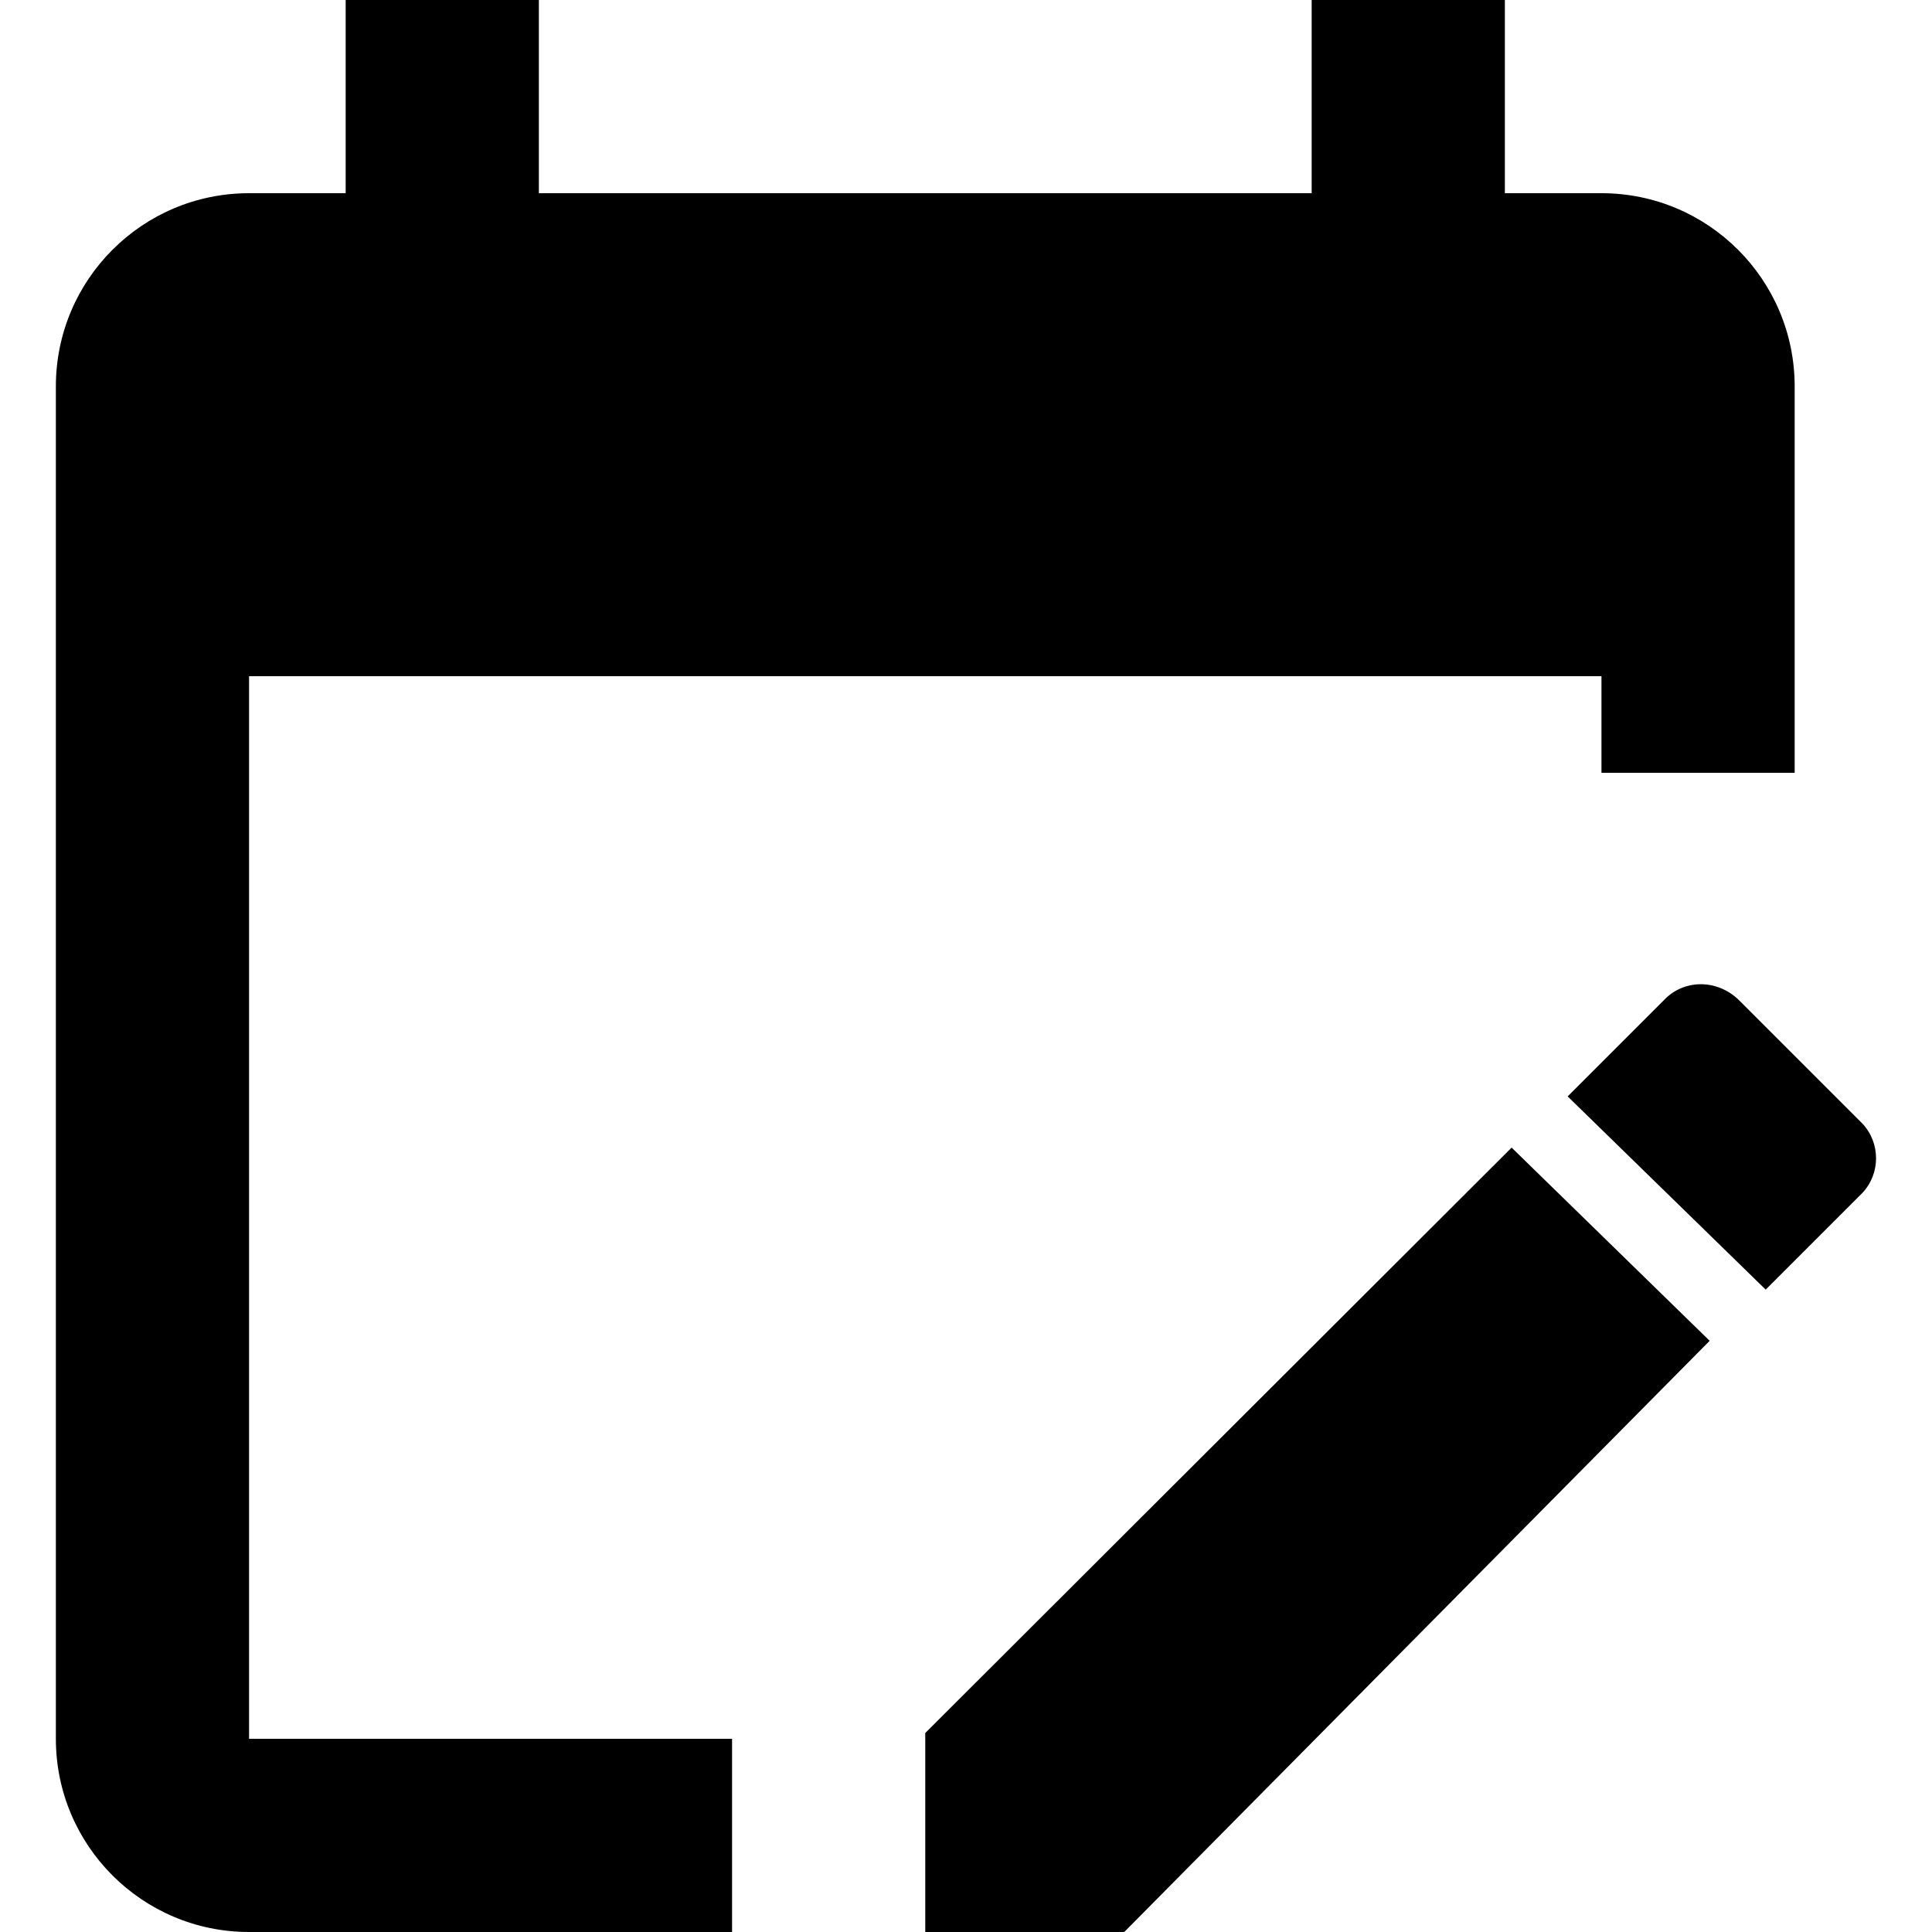
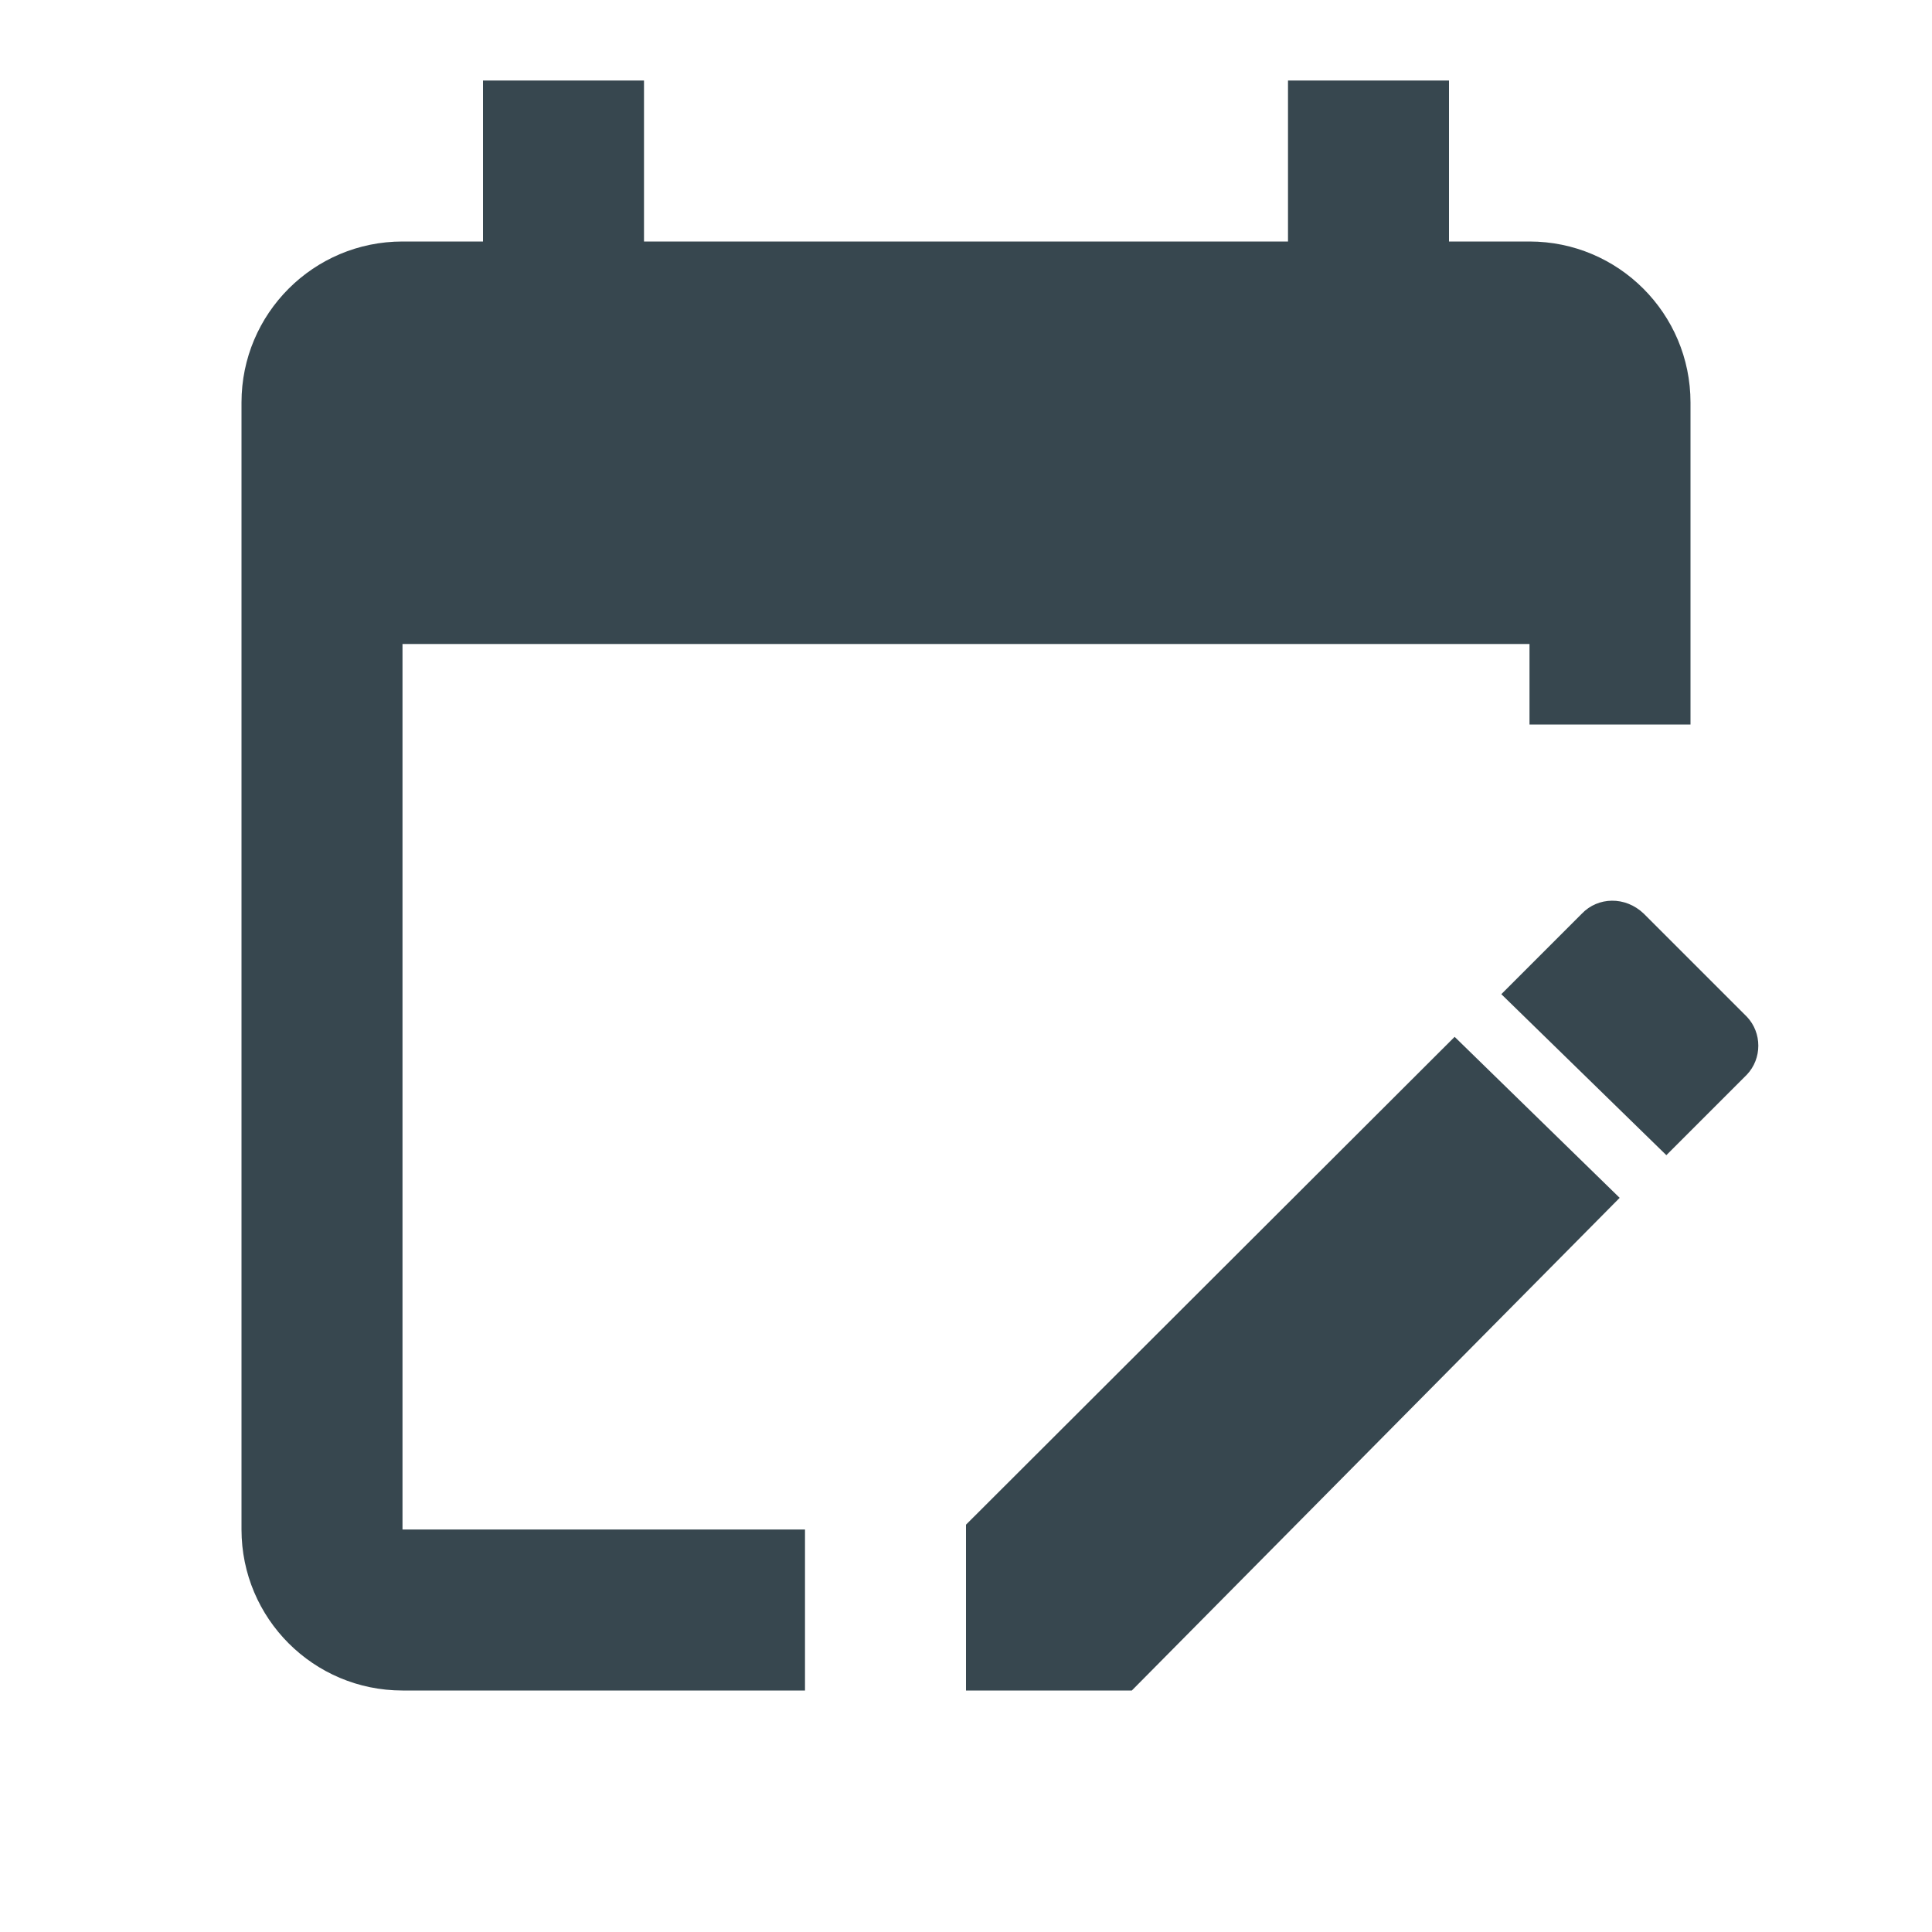
<svg xmlns="http://www.w3.org/2000/svg" version="1.1" viewBox="0 0 24 24">
-   <path d="m19.894 2.4h-1.2v-2.4h-2.4v2.4h-9.6v-2.4h-2.4v2.4h-1.2a2.4 2.4 0 0 0-2.4 2.4v16.8a2.4 2.4 0 0 0 2.4 2.4h6v-2.4h-6v-13.2h16.8v1.2h2.4v-4.8a2.4 2.4 0 0 0-2.4-2.4m3.24 12.42-1.2 1.2-2.46-2.4 1.2-1.2c0.24-0.252 0.648-0.264 0.924 0l1.536 1.536c0.228 0.24 0.228 0.624 0 0.864m-11.64 6.708 7.284-7.272 2.46 2.4-7.272 7.344h-2.472z" stroke-width="1.2" />
+   <path d="m19 3h-1v-2h-2v2h-8v-2h-2v2h-1a2 2 0 0 0-2 2v14a2 2 0 0 0 2 2h5v-2h-5v-11h14v1h2v-4a2 2 0 0 0-2-2m2.7 10.35-1 1-2.05-2 1-1c0.2-0.21 0.54-0.22 0.77 0l1.28 1.28c0.19 0.2 0.19 0.52 0 0.72m-9.7 5.59 6.07-6.06 2.05 2-6.06 6.12h-2.06v-2.06z" fill="#37474f" />
</svg>
